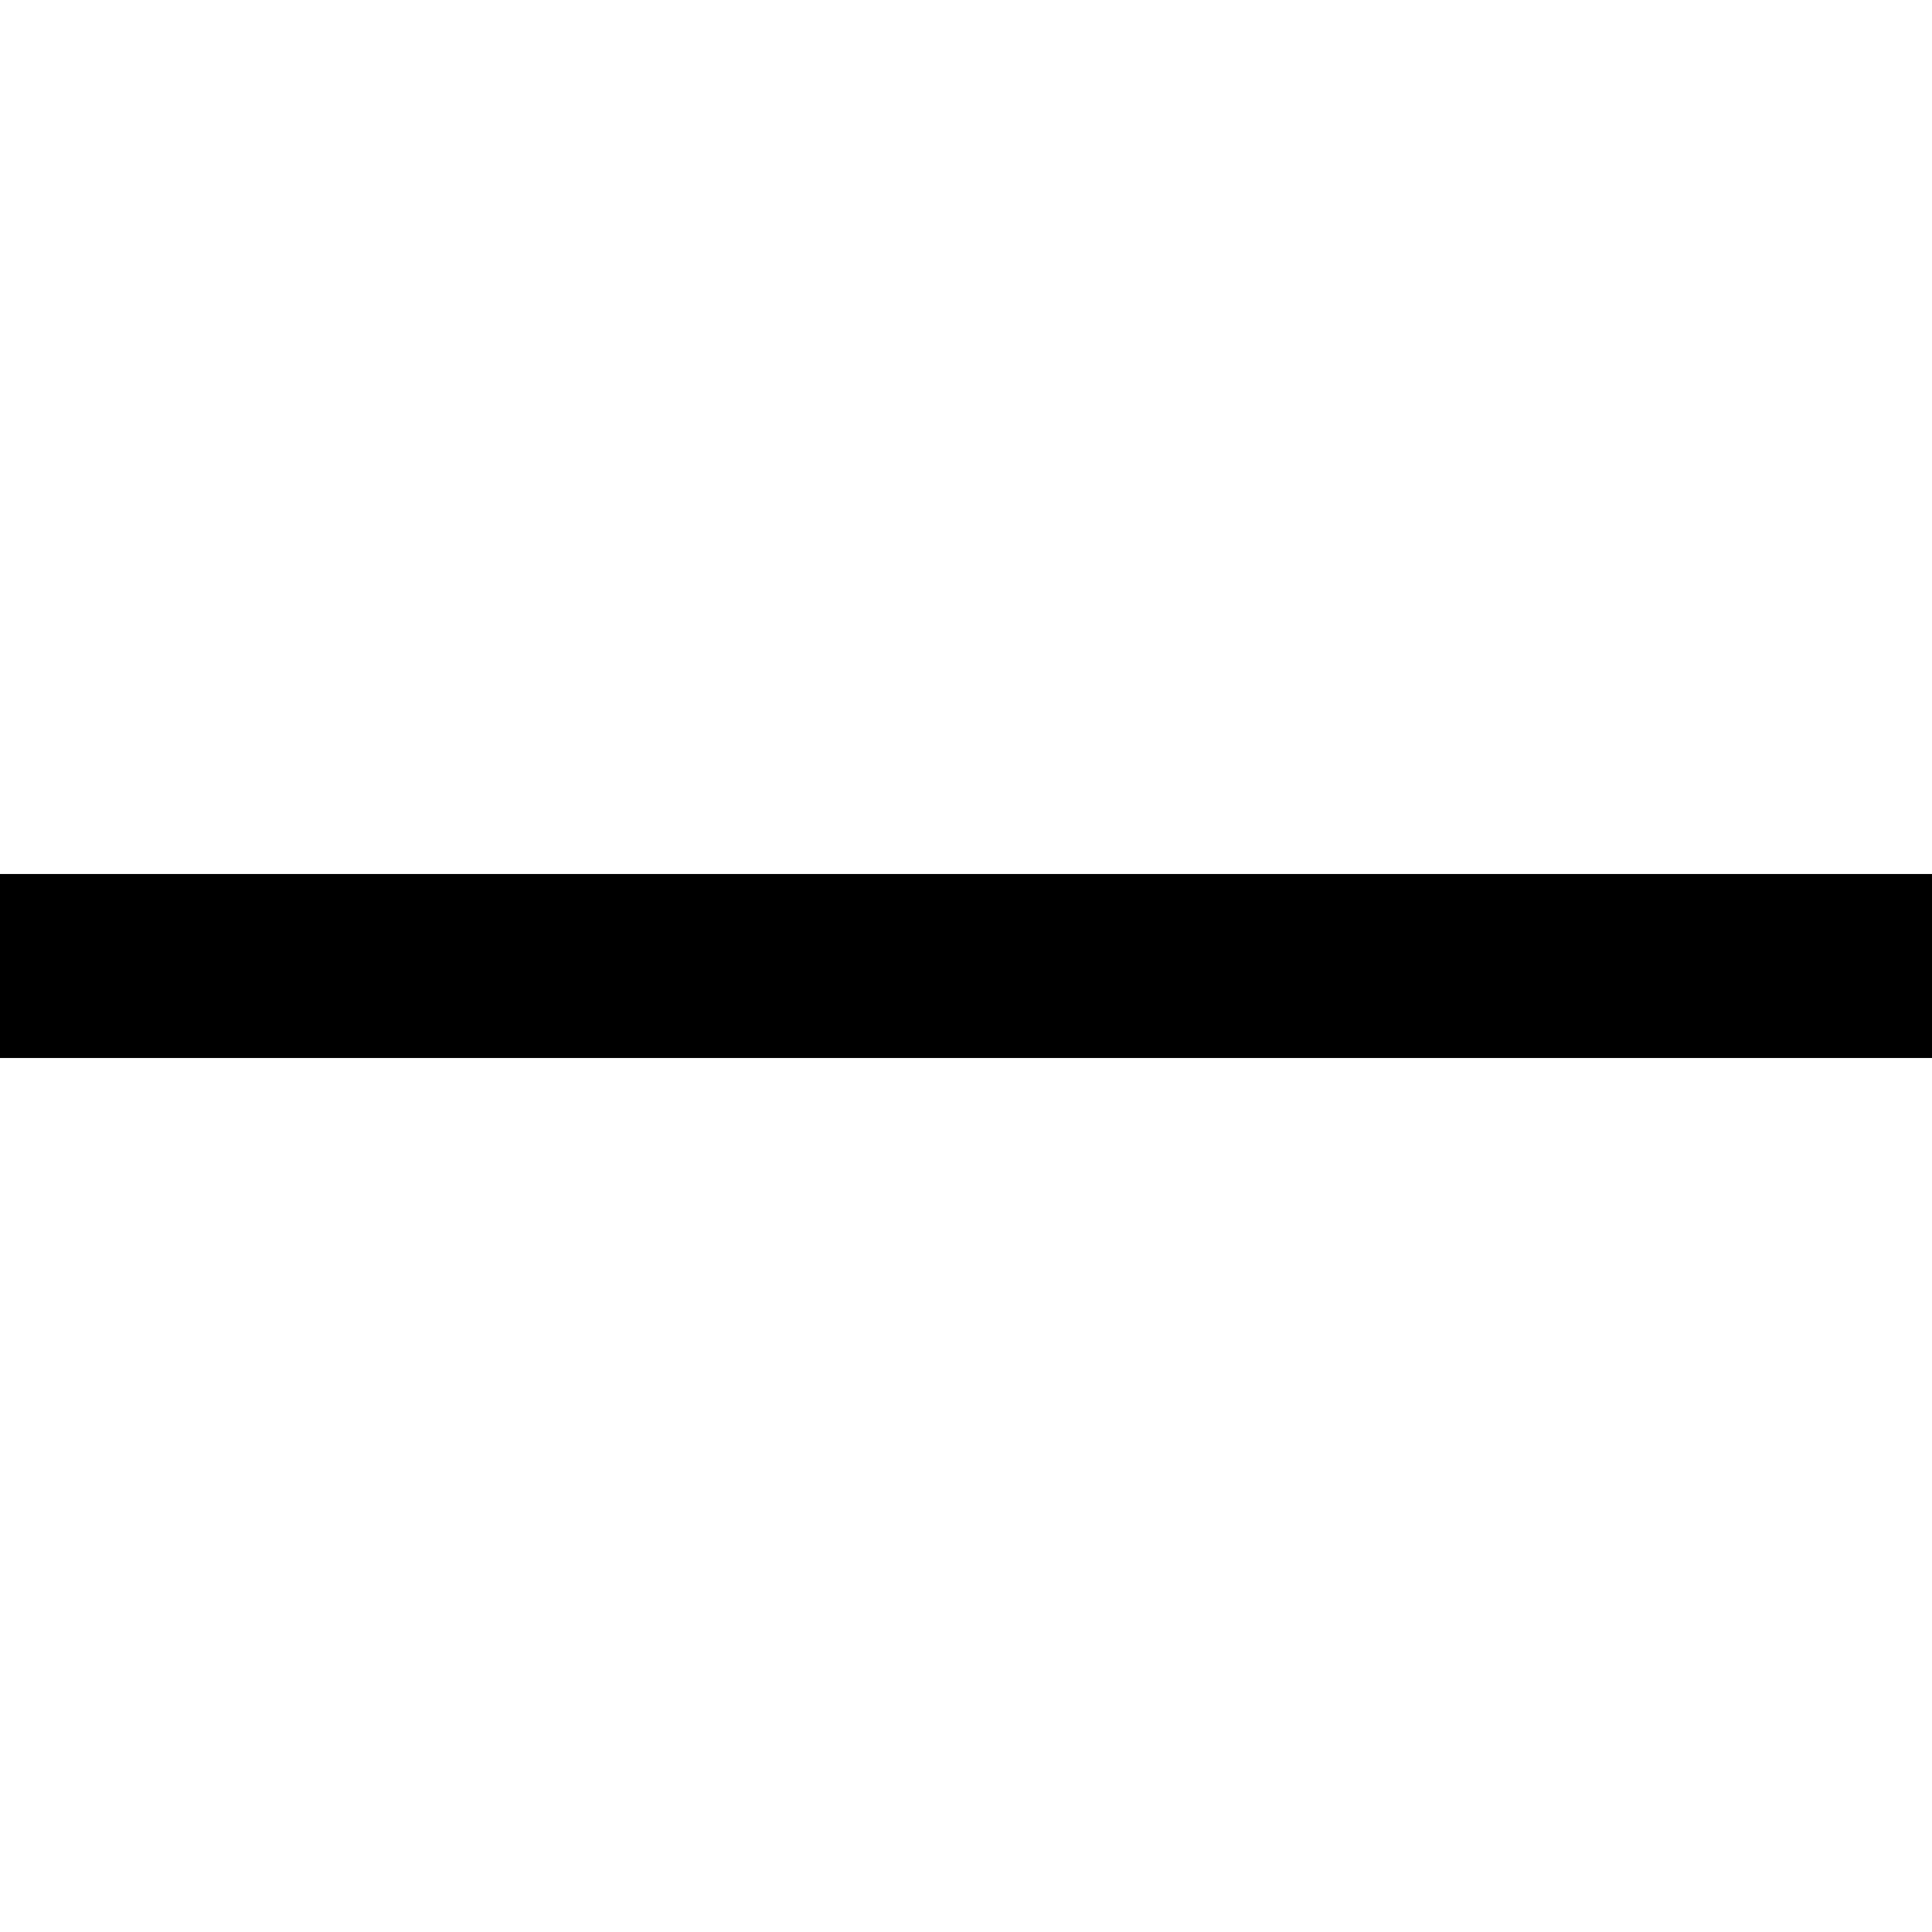
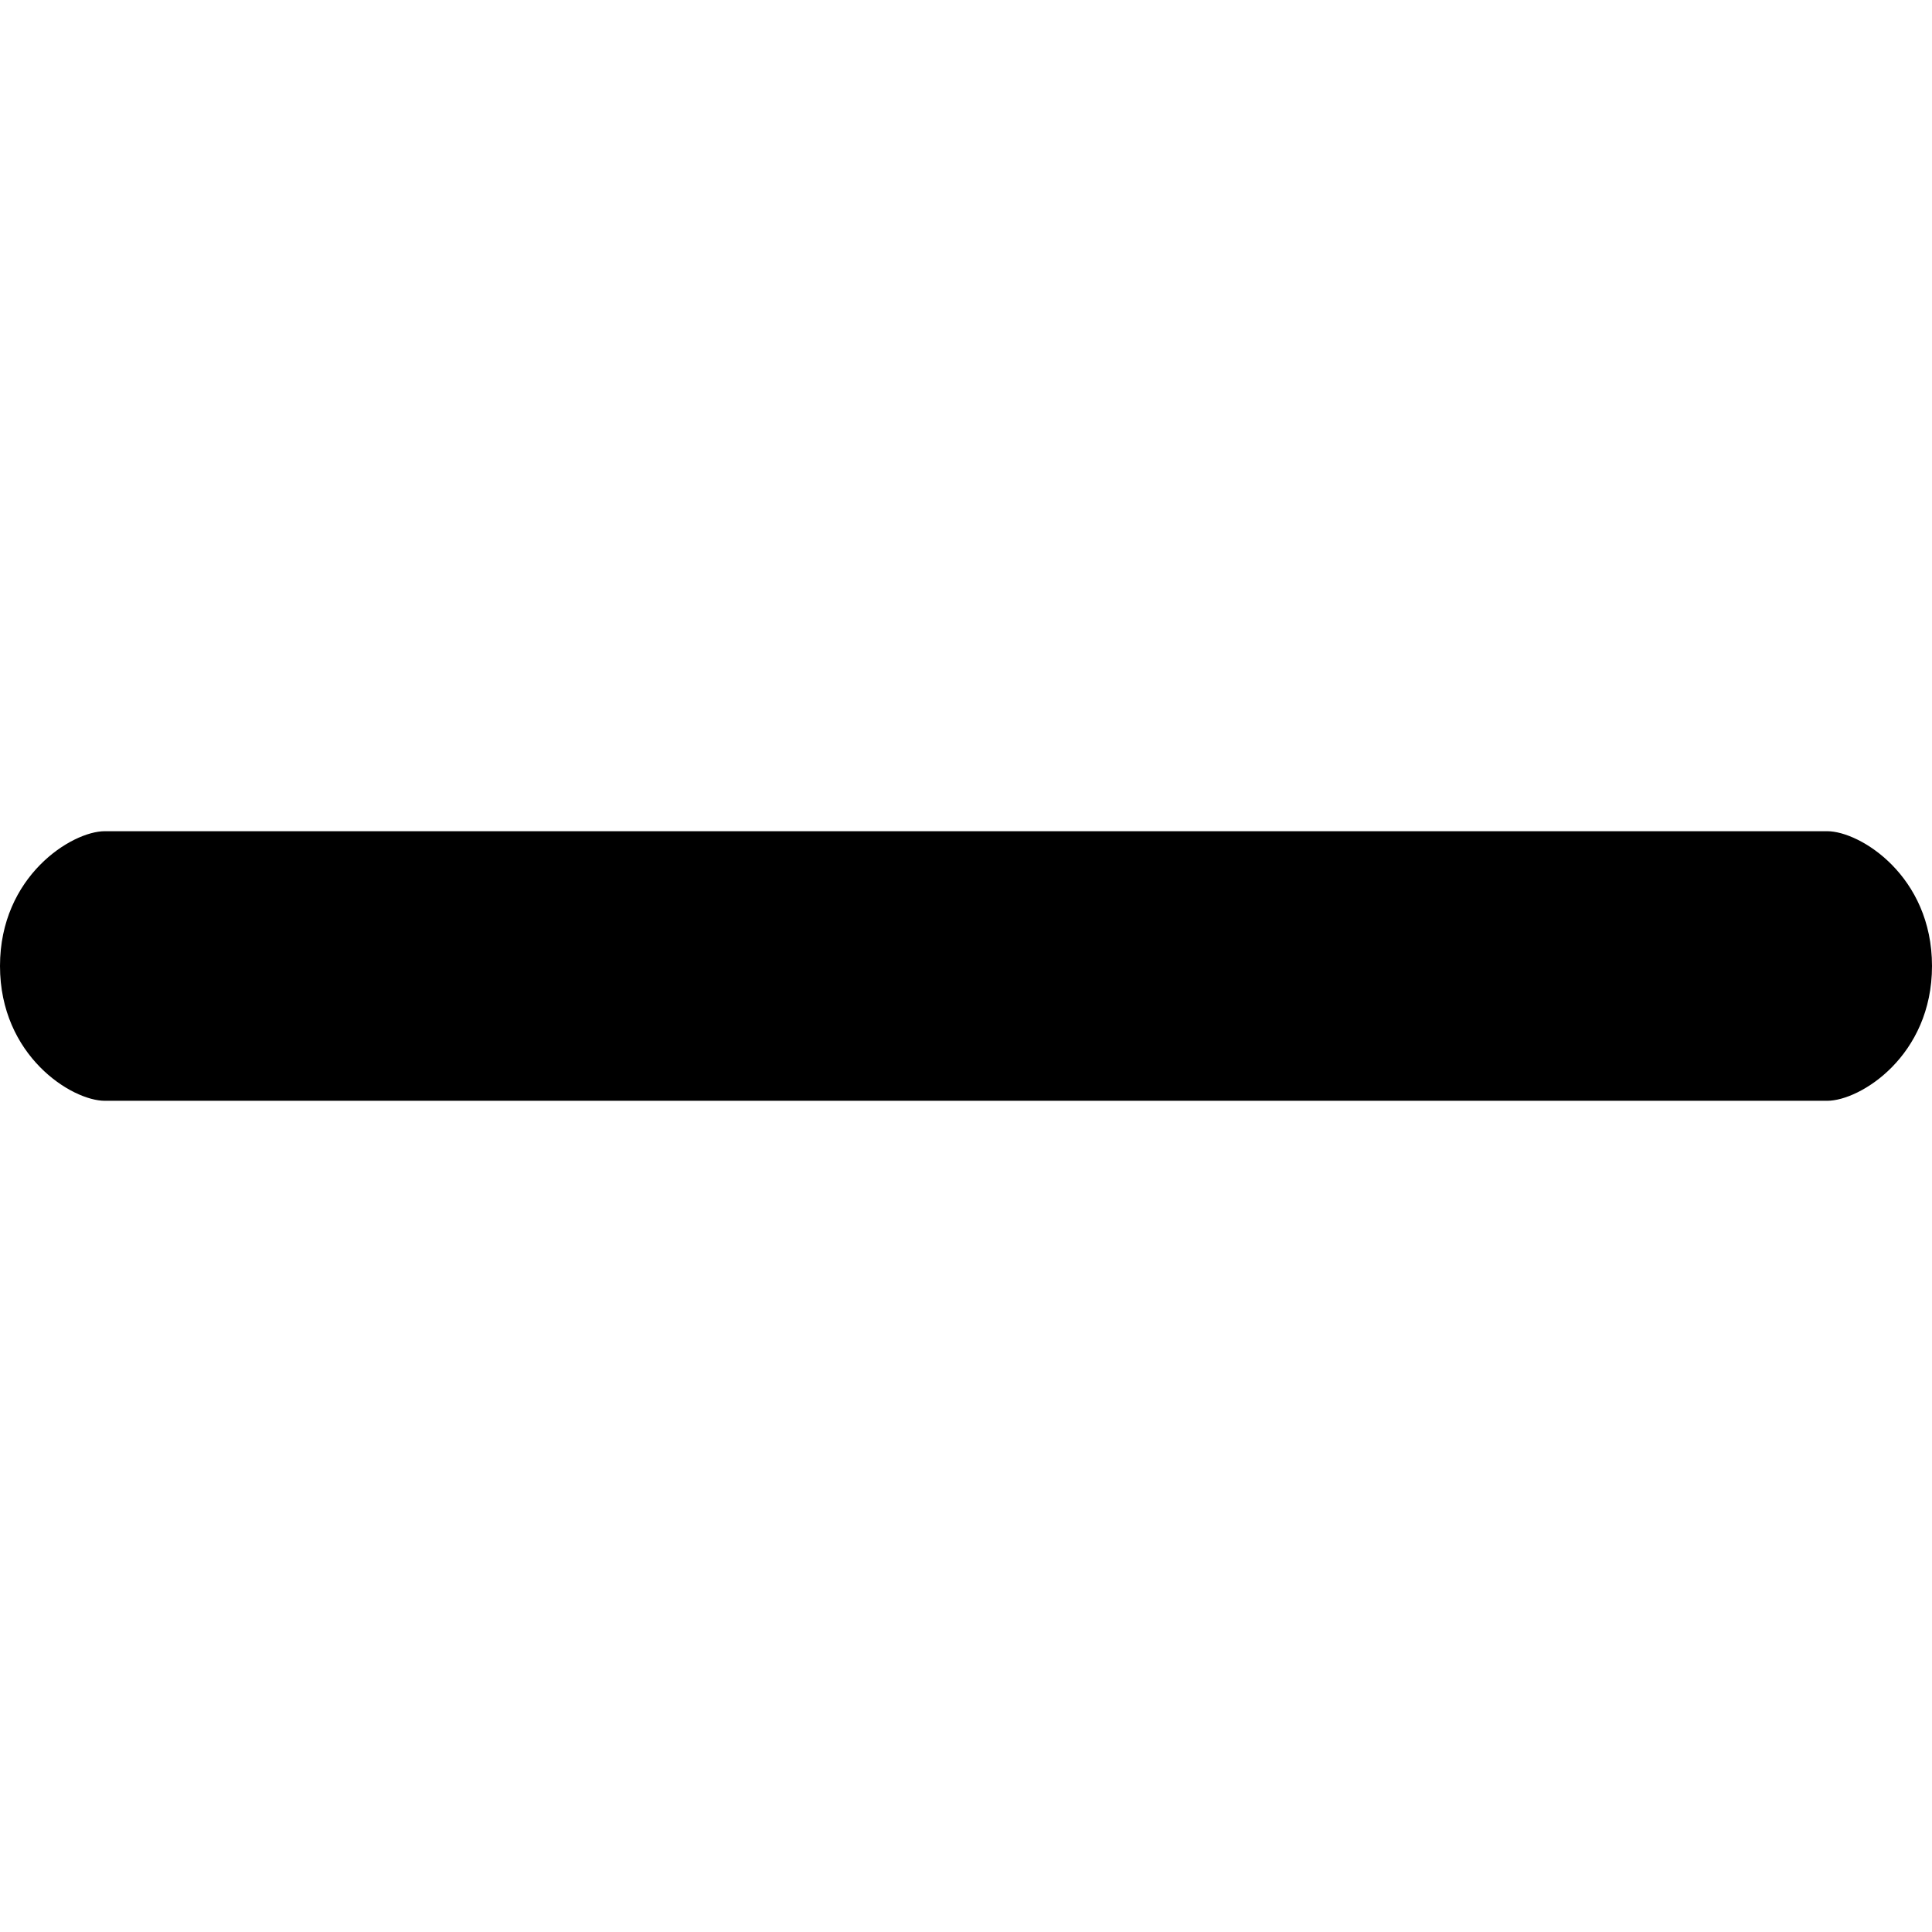
<svg xmlns="http://www.w3.org/2000/svg" version="1.1" id="Capa_1" x="0px" y="0px" viewBox="0 0 512 512" xml:space="preserve" width="512" height="512">
-   <defs id="defs37" />
-   <rect y="231.619" width="512" height="48.762" id="rect2" x="0" style="stroke-width:12.19" />
-   <g id="g4" transform="translate(0,470)">
+   <defs id="defs71" />
+   <g id="g3" transform="matrix(1.040951,0,0,1.040951,1.07068e-5,1.07068e-5)">
+     <g id="g5">
+       <path d="m 465.167,211.613 -224.957,0 -213.52,0 c -8.424,0 -26.69,11.439 -26.69,34.316 0,22.877 18.267,34.316 26.69,34.316 l 213.52,0 224.959,0 c 8.421,0 26.689,-11.439 26.689,-34.316 0,-22.877 -18.268,-34.316 -26.691,-34.316 z" id="path7" />
+     </g>
+     <g id="g9">
+ 	</g>
+     <g id="g11">
+ 	</g>
+     <g id="g13">
+ 	</g>
+     <g id="g15">
+ 	</g>
+     <g id="g17">
+ 	</g>
+     <g id="g19">
+ 	</g>
+     <g id="g21">
+ 	</g>
+     <g id="g23">
+ 	</g>
+     <g id="g25">
+ 	</g>
+     <g id="g27">
+ 	</g>
+     <g id="g29">
+ 	</g>
+     <g id="g31">
+ 	</g>
+     <g id="g33">
+ 	</g>
+     <g id="g35">
+ 	</g>
+     <g id="g37">
+ 	</g>
+   </g>
+   <g id="g39" transform="translate(0,20.142)">
</g>
-   <g id="g6" transform="translate(0,470)">
+   <g id="g41" transform="translate(0,20.142)">
</g>
-   <g id="g8" transform="translate(0,470)">
+   <g id="g43" transform="translate(0,20.142)">
</g>
-   <g id="g10" transform="translate(0,470)">
+   <g id="g45" transform="translate(0,20.142)">
</g>
-   <g id="g12" transform="translate(0,470)">
+   <g id="g47" transform="translate(0,20.142)">
</g>
-   <g id="g14" transform="translate(0,470)">
+   <g id="g49" transform="translate(0,20.142)">
</g>
-   <g id="g16" transform="translate(0,470)">
+   <g id="g51" transform="translate(0,20.142)">
</g>
-   <g id="g18" transform="translate(0,470)">
+   <g id="g53" transform="translate(0,20.142)">
</g>
-   <g id="g20" transform="translate(0,470)">
+   <g id="g55" transform="translate(0,20.142)">
</g>
-   <g id="g22" transform="translate(0,470)">
+   <g id="g57" transform="translate(0,20.142)">
</g>
-   <g id="g24" transform="translate(0,470)">
+   <g id="g59" transform="translate(0,20.142)">
</g>
-   <g id="g26" transform="translate(0,470)">
+   <g id="g61" transform="translate(0,20.142)">
</g>
-   <g id="g28" transform="translate(0,470)">
+   <g id="g63" transform="translate(0,20.142)">
</g>
-   <g id="g30" transform="translate(0,470)">
+   <g id="g65" transform="translate(0,20.142)">
</g>
-   <g id="g32" transform="translate(0,470)">
+   <g id="g67" transform="translate(0,20.142)">
</g>
</svg>
